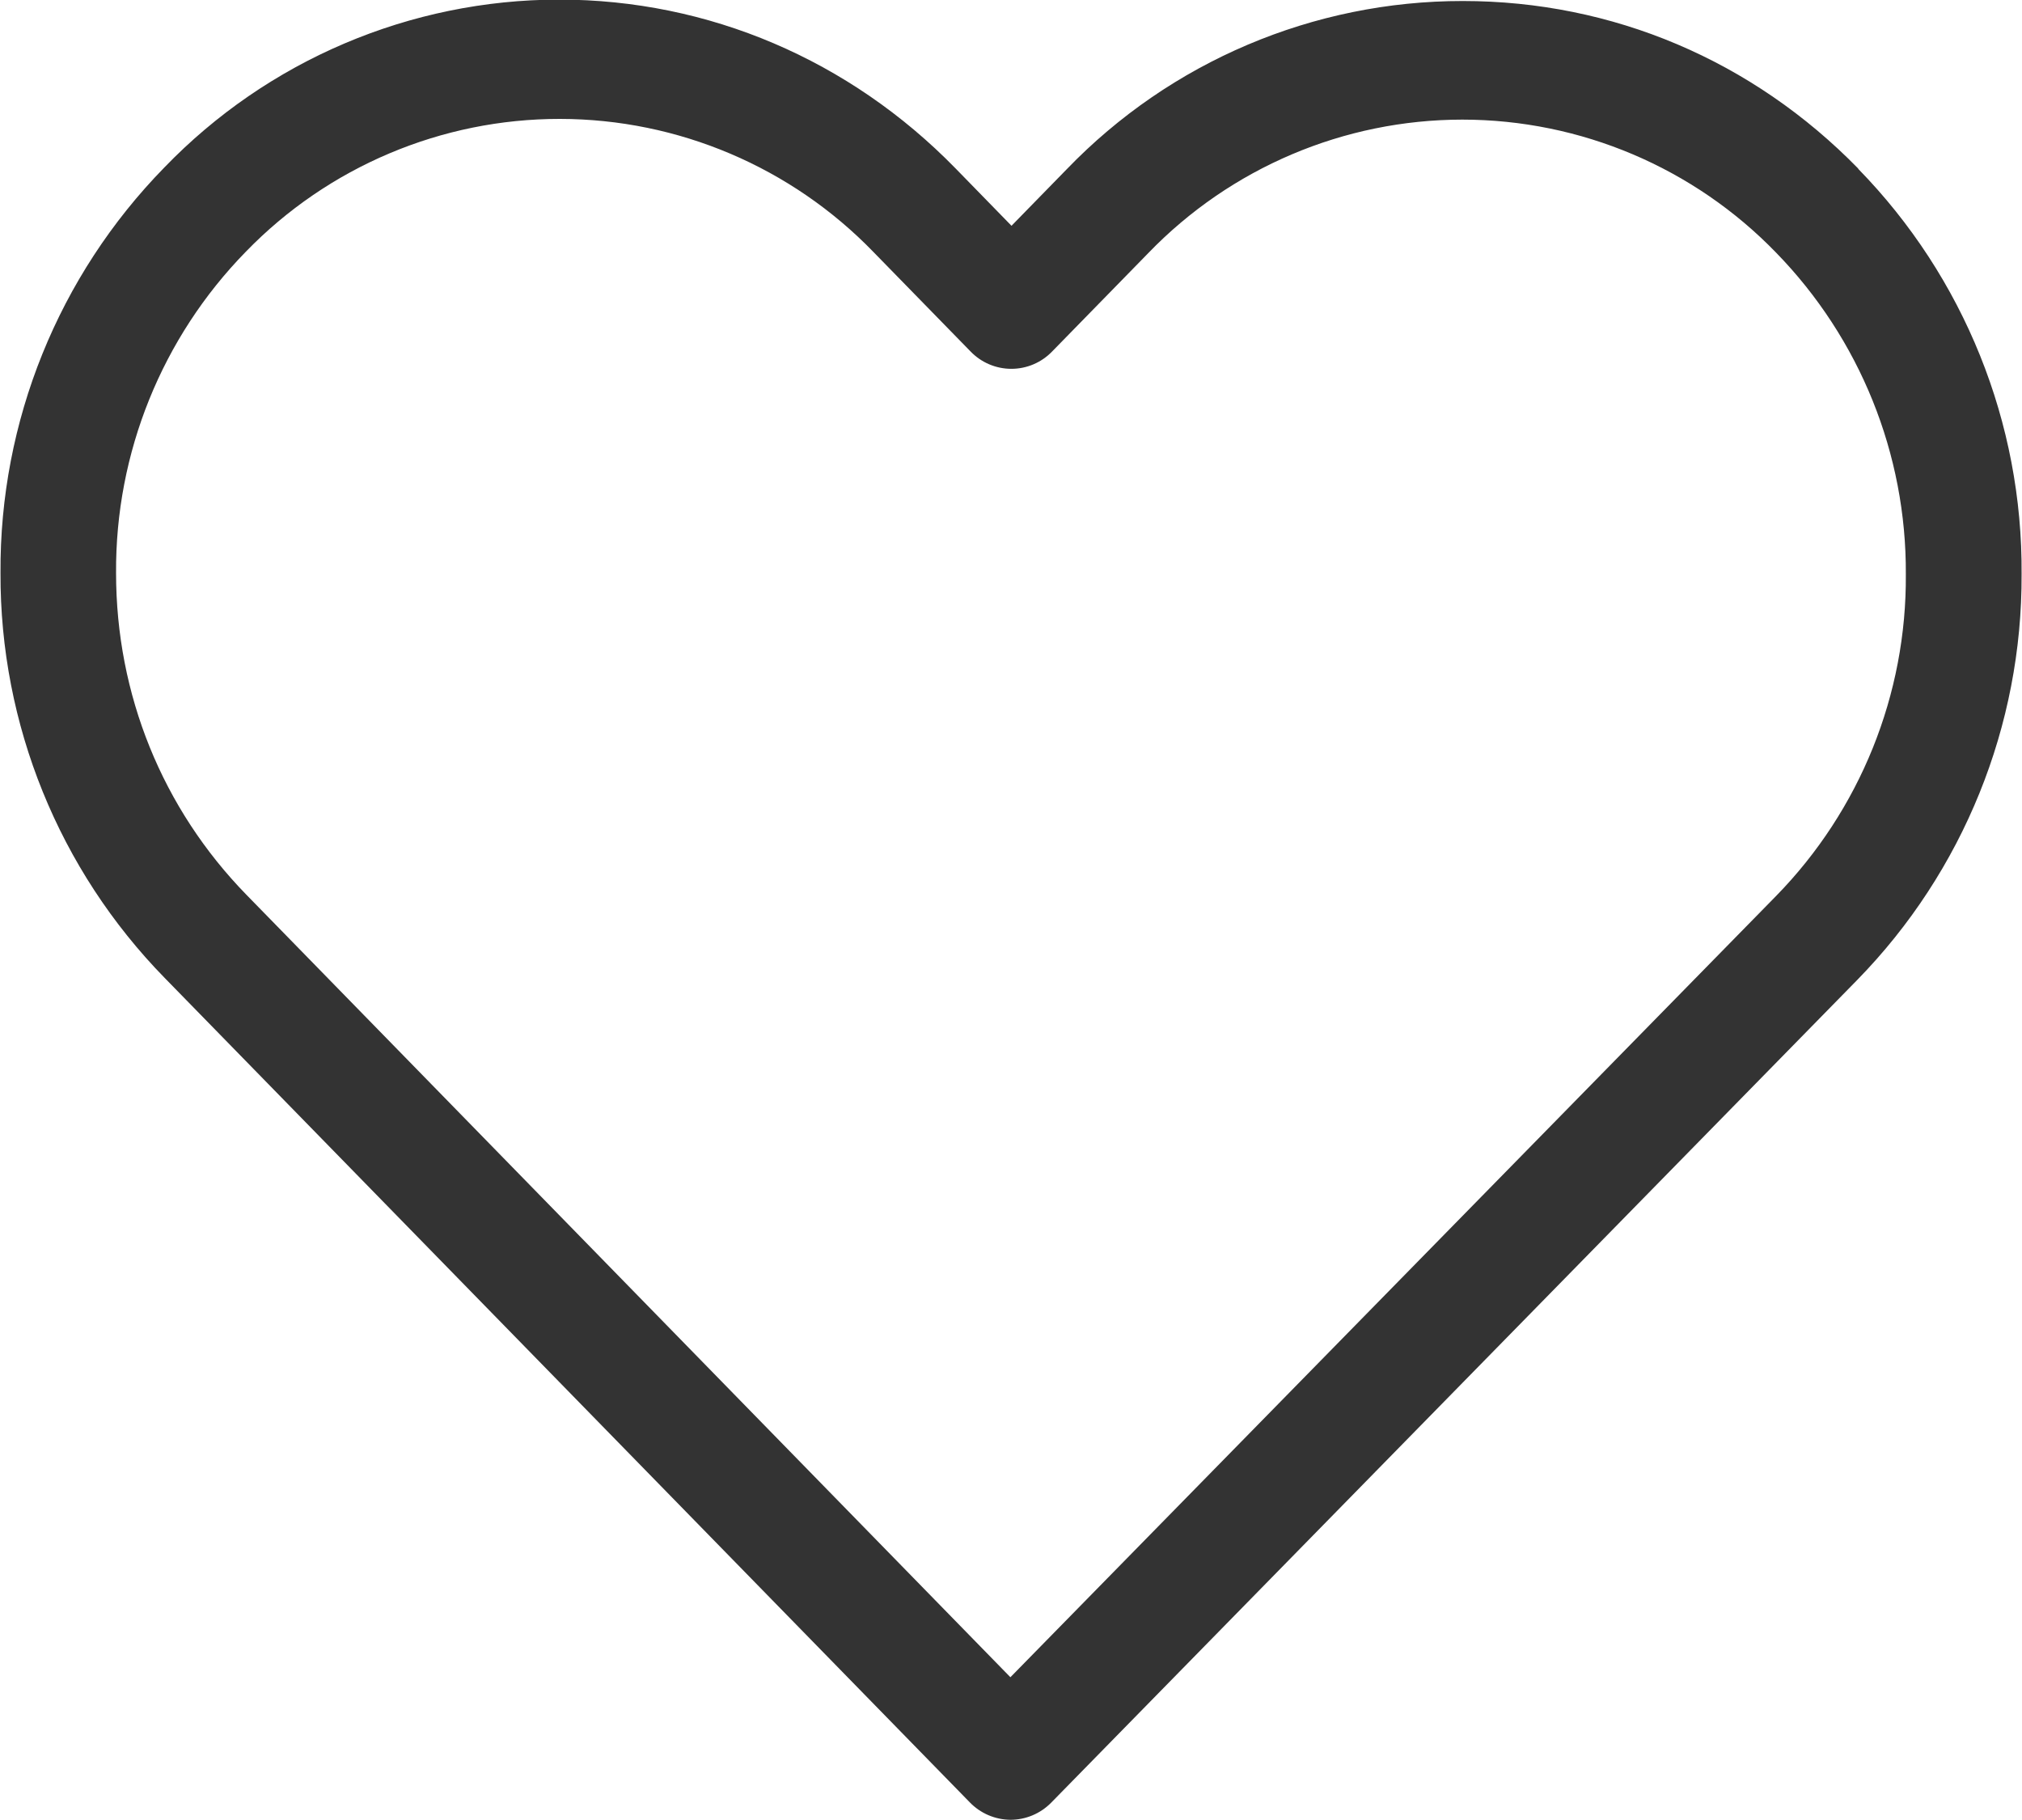
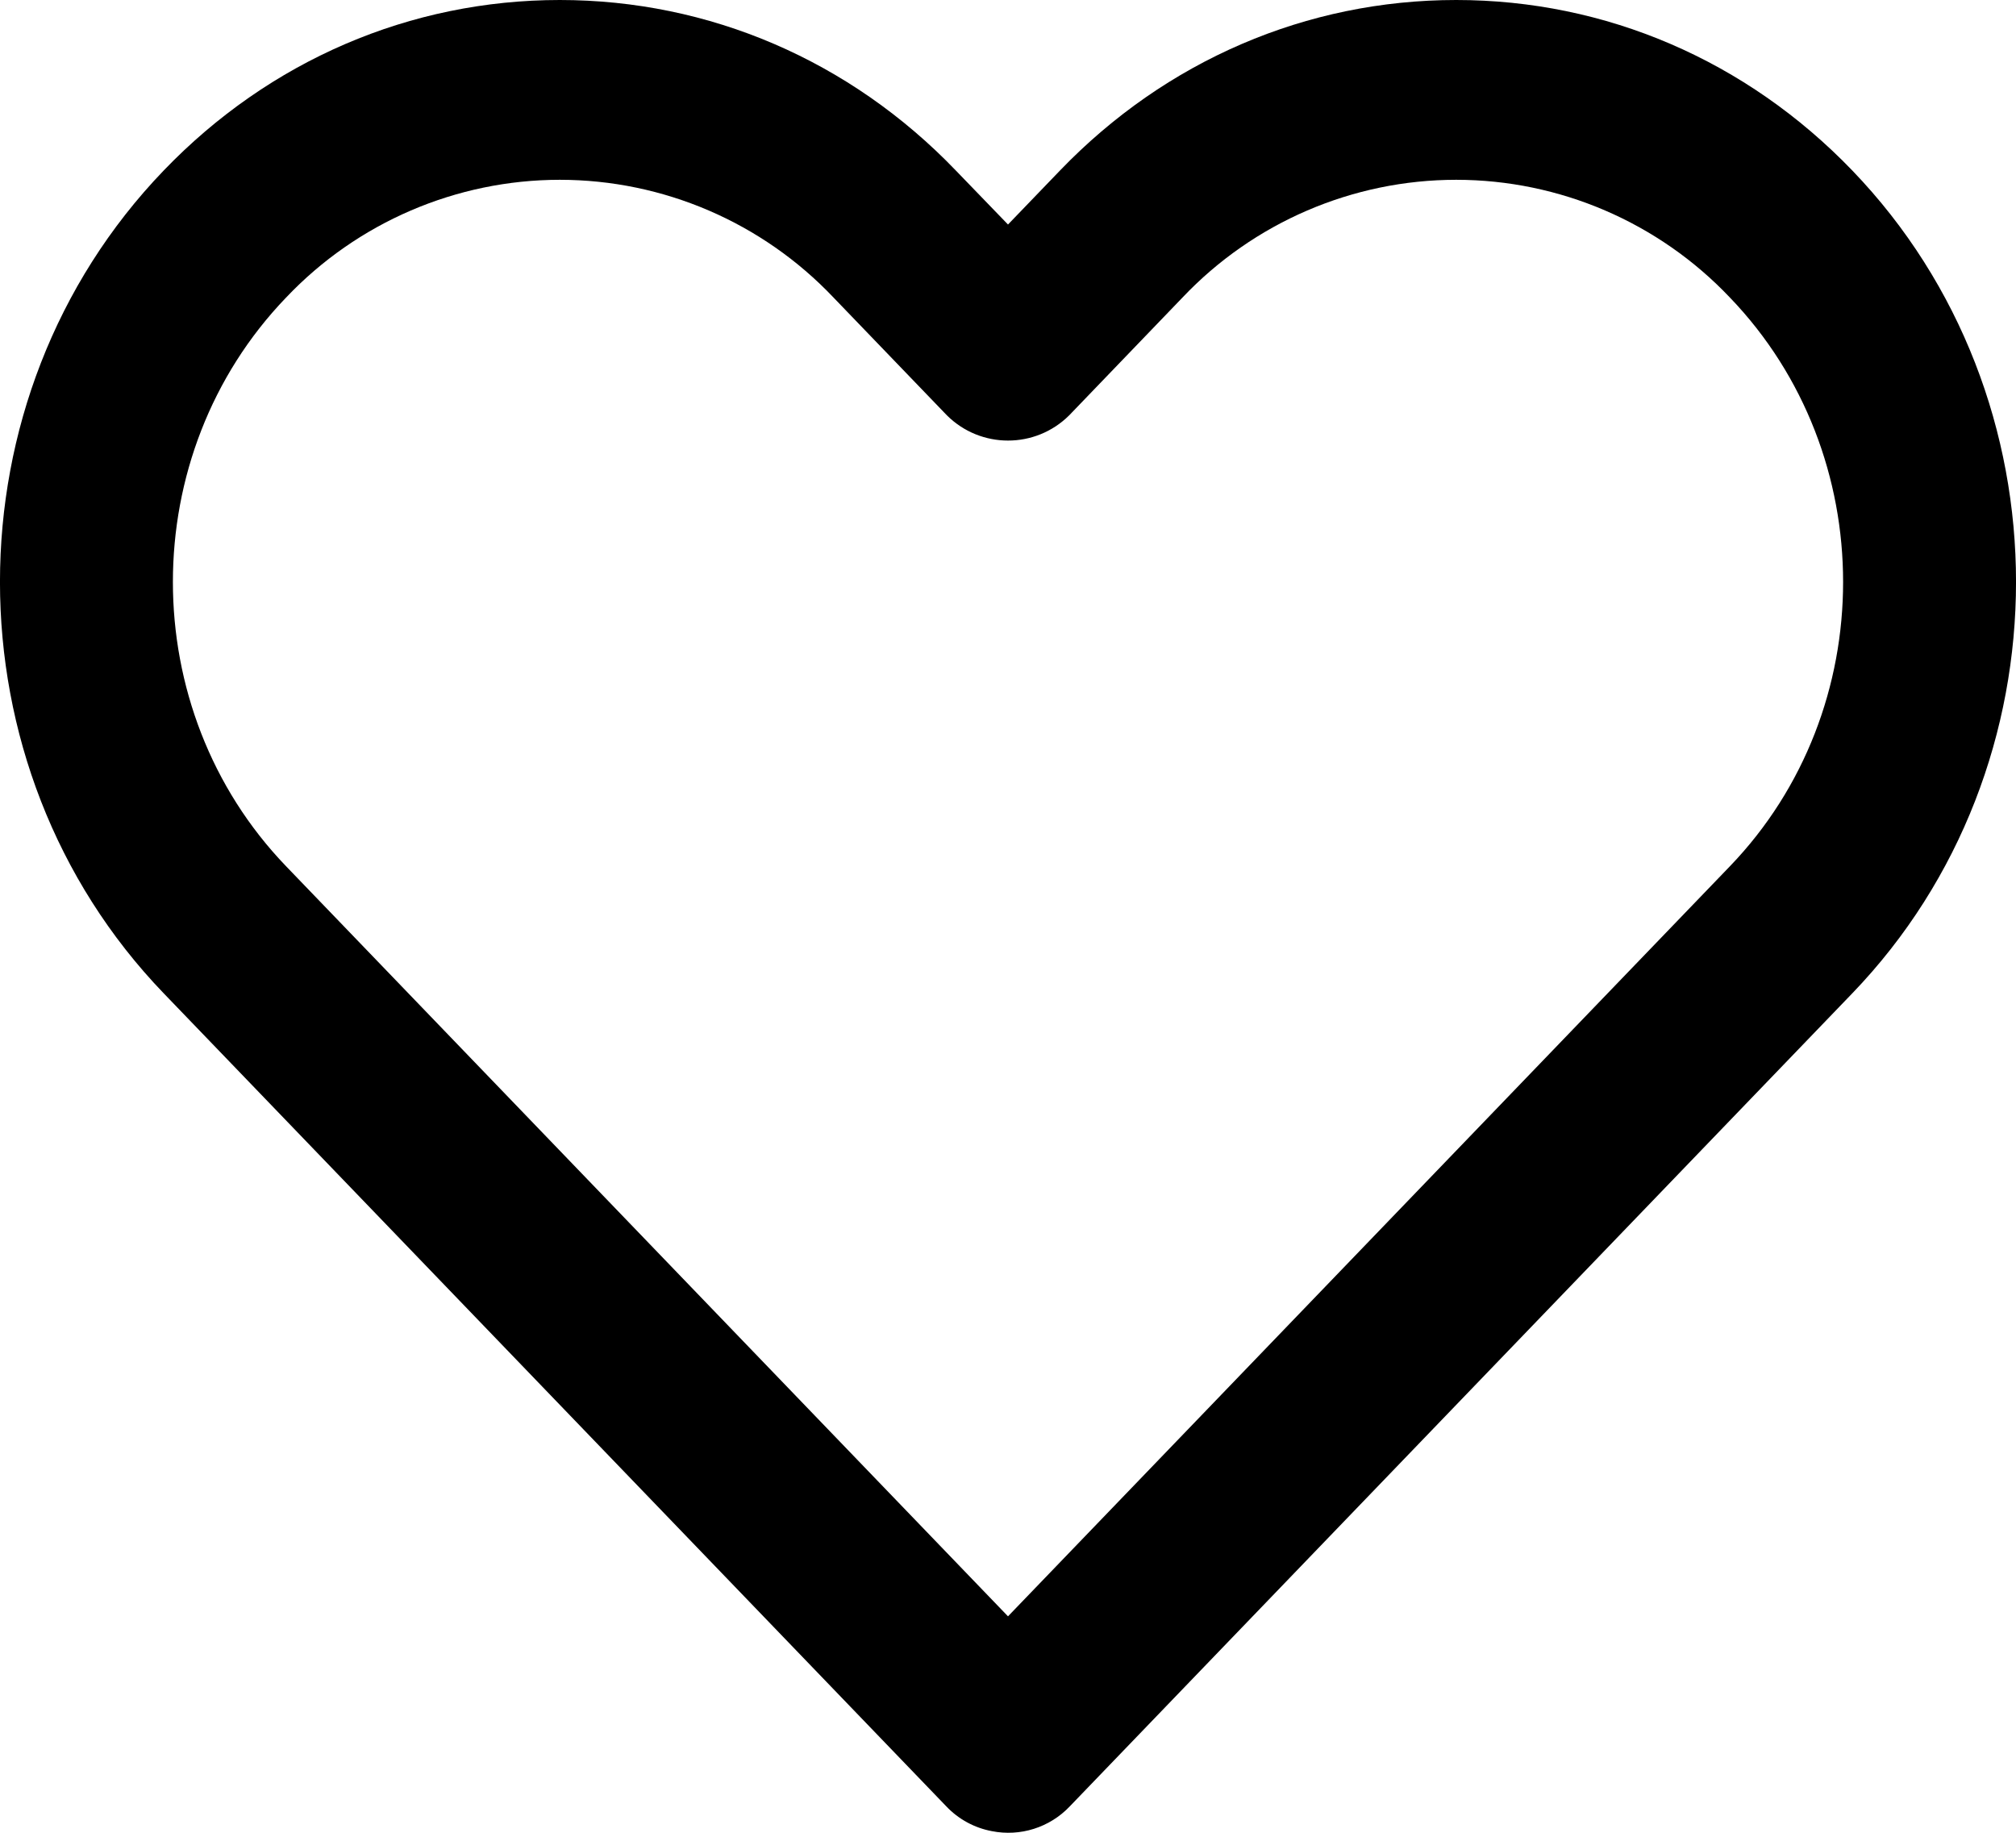
- <svg xmlns="http://www.w3.org/2000/svg" width="20" height="18">
-   <path d="M18.38 1.67a5.678 5.678 0 0 1 1.616 4.01 5.704 5.704 0 0 1-1.624 4.01l-7.976 8.14a.566.566 0 0 1-.402.168.567.567 0 0 1-.403-.174L1.63 9.673A5.696 5.696 0 0 1 .005 5.667a5.683 5.683 0 0 1 1.62-4.01A5.432 5.432 0 0 1 5.53-.004c1.479 0 2.873.596 3.92 1.668l.555.569.547-.56A5.437 5.437 0 0 1 14.469.01c1.48 0 2.865.586 3.912 1.658zm-.813 7.192a4.502 4.502 0 0 0 1.284-3.182 4.52 4.52 0 0 0-1.284-3.182 4.322 4.322 0 0 0-3.102-1.315 4.32 4.32 0 0 0-3.107 1.32l-.95.972a.56.56 0 0 1-.809 0l-.957-.98a4.321 4.321 0 0 0-6.21-.006 4.504 4.504 0 0 0-1.284 3.178c0 1.202.458 2.33 1.289 3.182l7.557 7.739 7.573-7.726z" fill="#333" fill-rule="evenodd" />
+ <svg xmlns="http://www.w3.org/2000/svg" width="22" height="20">
+   <path d="M20.213 1.86c2.383 2.476 2.383 6.505 0 8.98l-8.54 8.873a.923.923 0 0 1-.85.269.917.917 0 0 1-.496-.27l-8.54-8.872c-2.383-2.475-2.383-6.504 0-8.98C2.941.66 4.477 0 6.109 0 7.74 0 9.277.66 10.43 1.86l.57.59.568-.59C12.723.66 14.26 0 15.891 0c1.633 0 3.167.66 4.322 1.86zm-1.335 7.593c1.647-1.71 1.647-4.494 0-6.206a4.117 4.117 0 0 0-2.987-1.285 4.117 4.117 0 0 0-2.987 1.285l-1.236 1.285a.946.946 0 0 1-1.335 0L9.096 3.247a4.117 4.117 0 0 0-2.987-1.285 4.118 4.118 0 0 0-2.987 1.285c-1.647 1.712-1.647 4.495 0 6.206L11 17.638l7.878-8.185z" fill-rule="evenodd" />
</svg>
